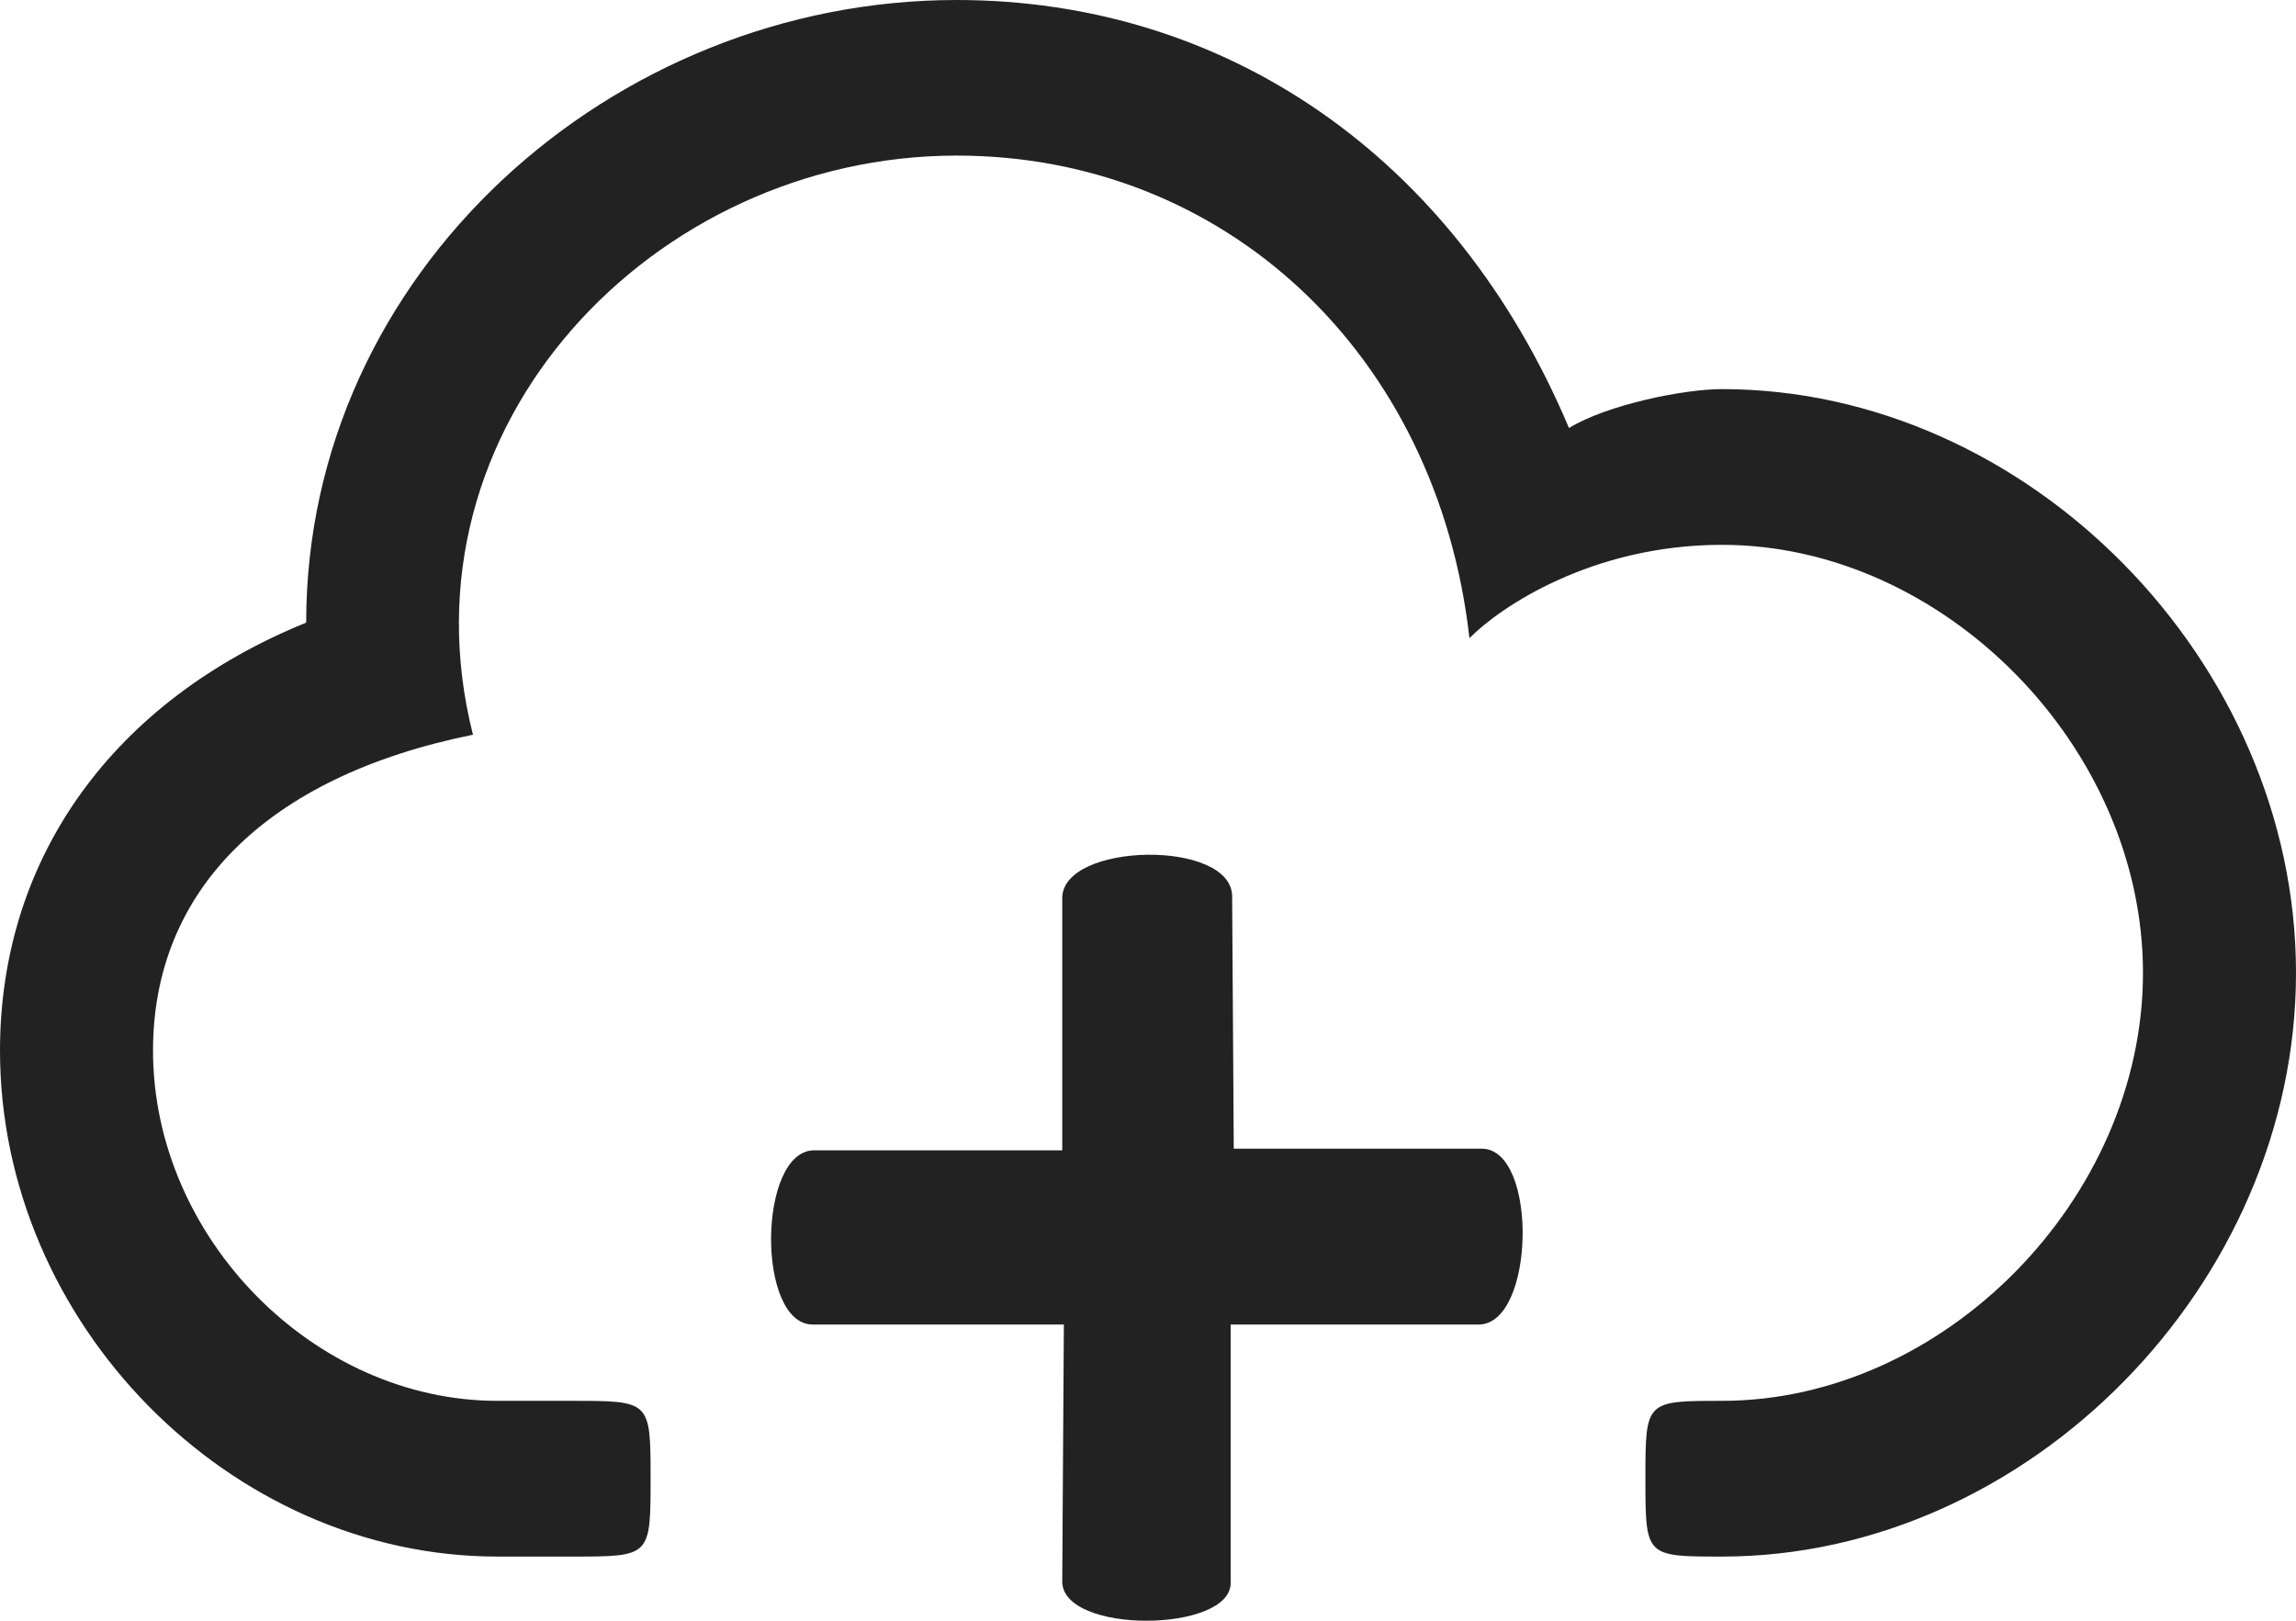
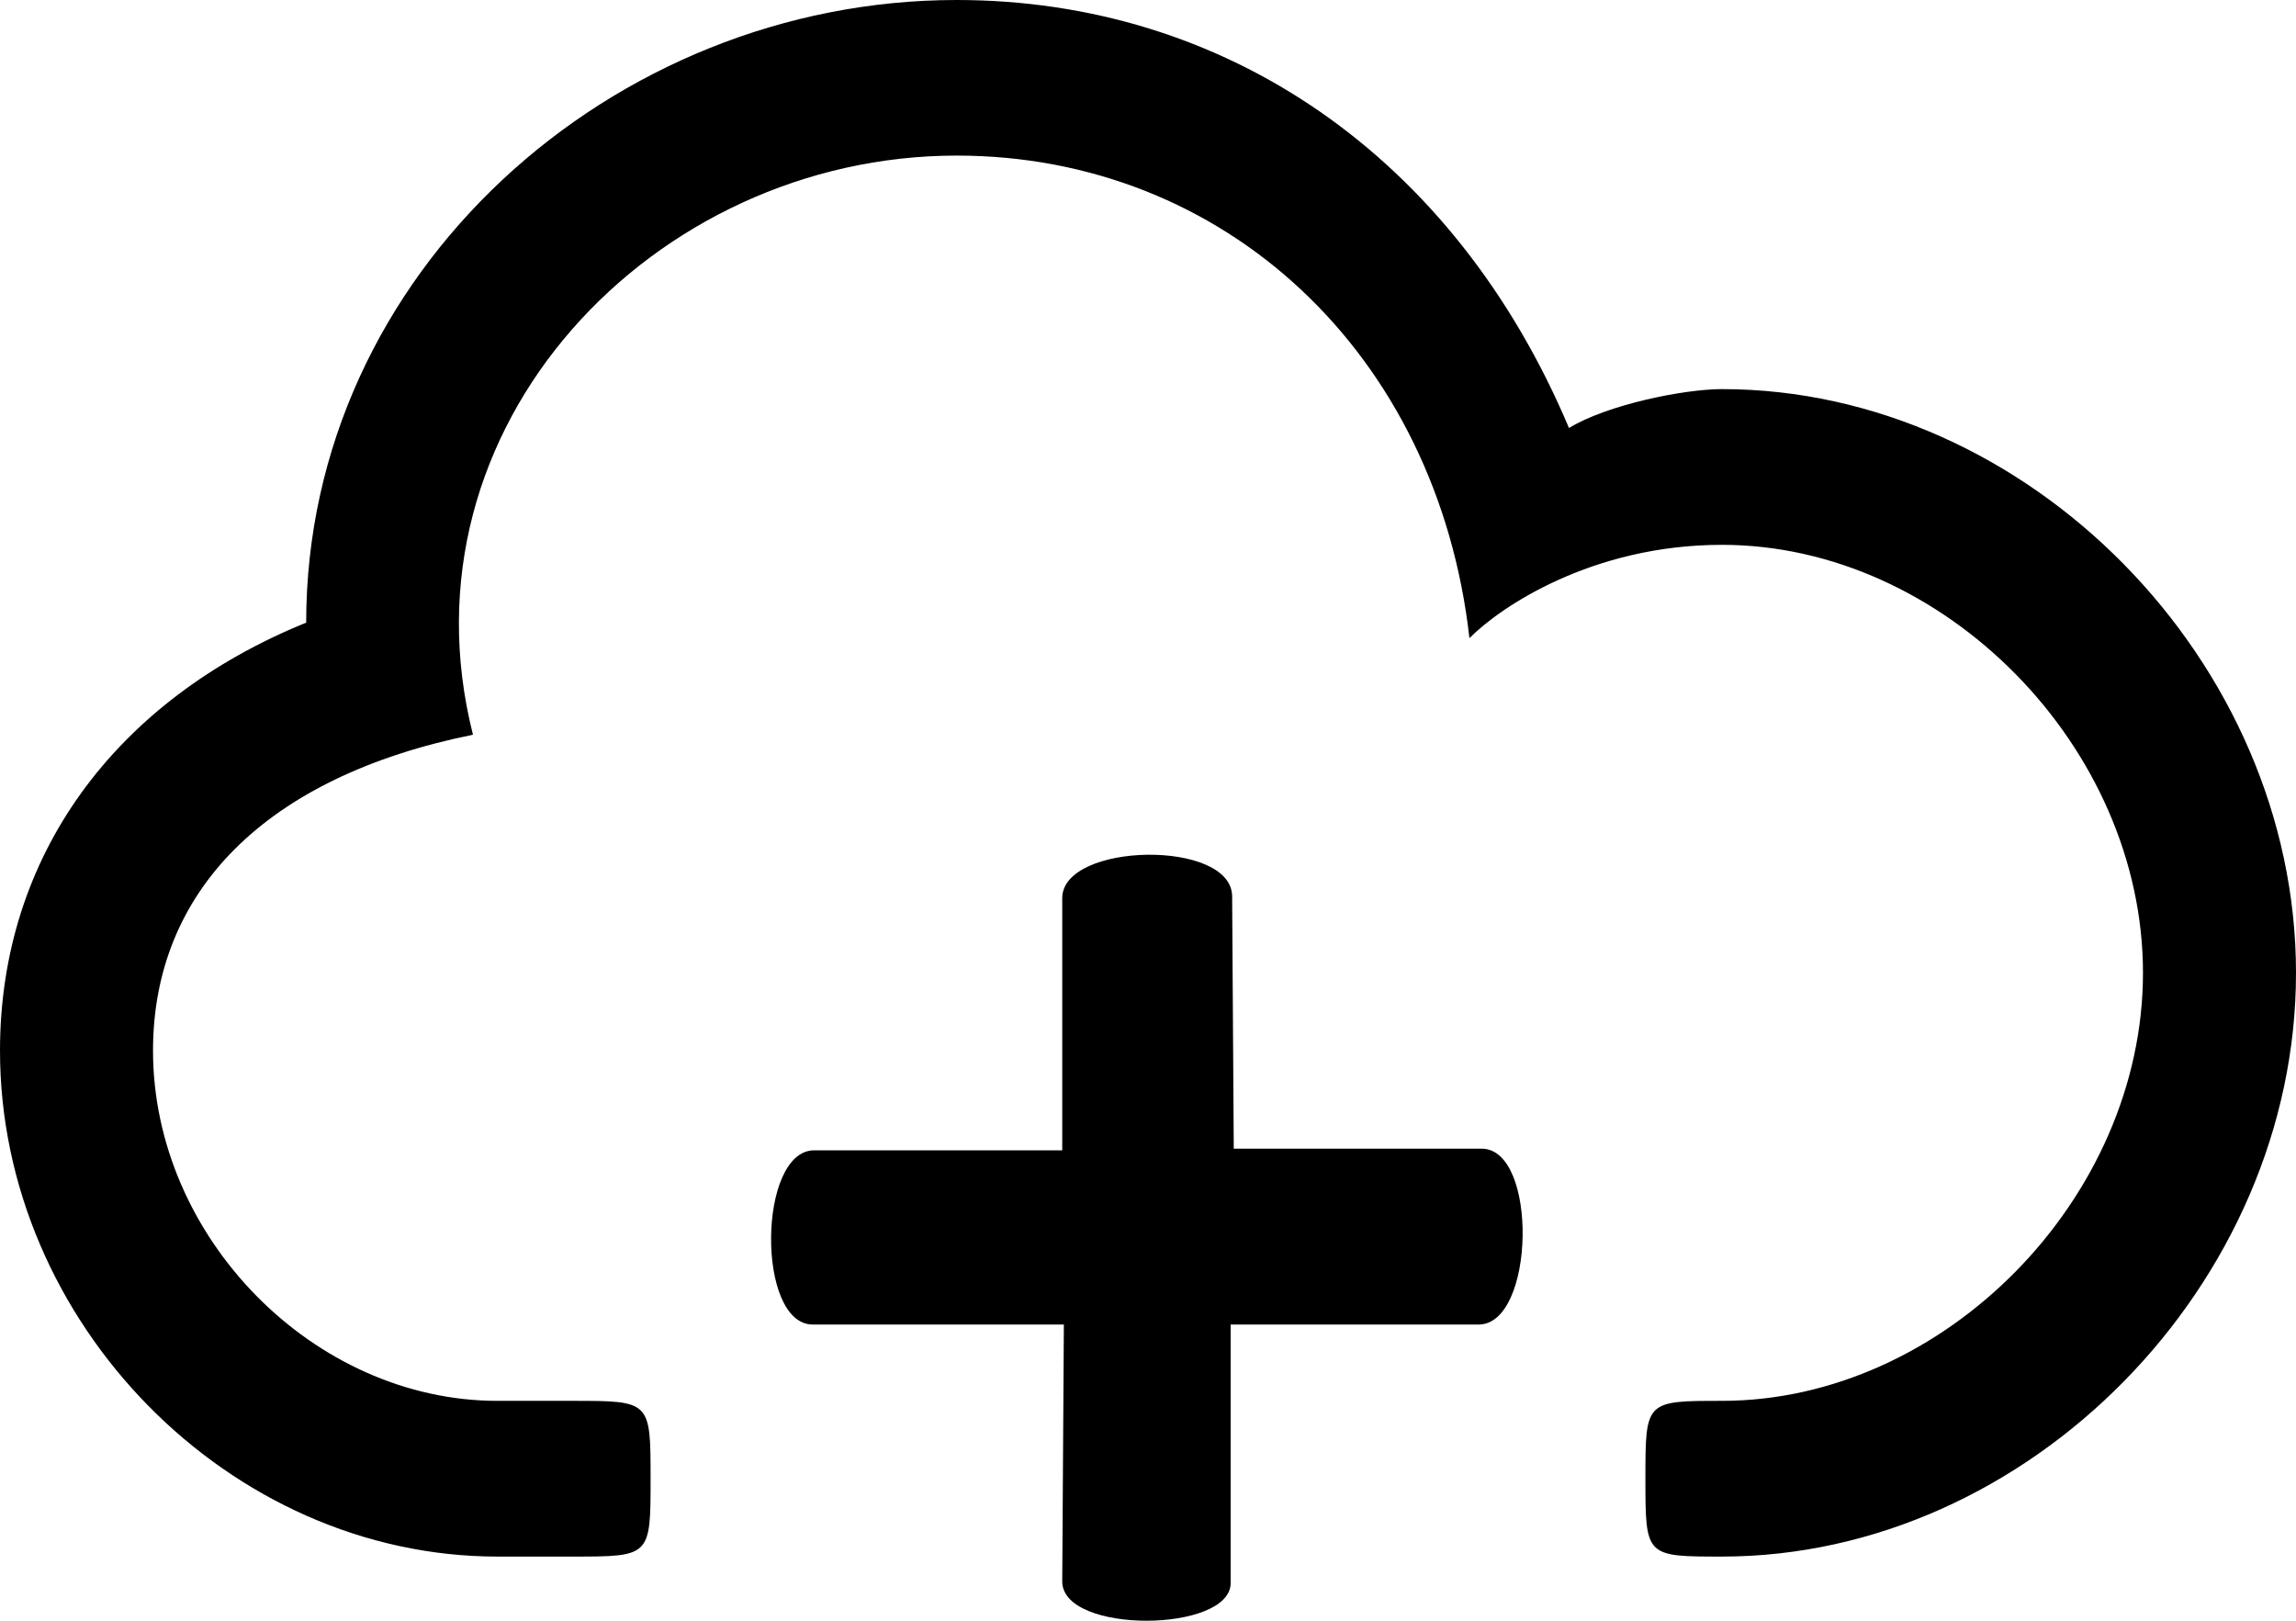
<svg xmlns="http://www.w3.org/2000/svg" width="17px" height="12px" viewBox="0 0 17 12" version="1.1">
-   <g id="Page-1" stroke="none" stroke-width="1" fill="#222" fill-rule="evenodd">
+   <g id="Page-1" stroke="none" stroke-width="1" fill="#000" fill-rule="evenodd">
    <g id="Desktop-HD-Copy" transform="translate(-239, -335)" fill-rule="nonzero">
      <g id="Hybrid-Explorer" transform="translate(35, 322)">
        <g id="noun_Add-Cloud_468630" transform="translate(204, 13)">
          <path d="M9.112,0.279 L9.112,2.193 L10.948,2.193 C11.367,2.193 11.39,3.495 10.971,3.495 L9.135,3.495 L9.123,5.362 C9.123,5.788 7.865,5.765 7.865,5.35 L7.865,3.483 L6.029,3.483 C5.61,3.483 5.599,2.193 6.018,2.193 L7.877,2.193 L7.865,0.291 C7.865,-0.101 9.112,-0.089 9.112,0.279 Z M12.75,9.119 C12.467,9.119 11.9,9.004 11.617,8.831 C10.767,10.848 9.067,12 7.083,12 C4.533,12 2.267,9.983 2.267,7.39 C0.85,6.814 0,5.661 0,4.221 C0,2.204 1.7,0.475 3.683,0.475 L4.239,0.475 C4.817,0.475 4.817,0.475 4.817,1.052 C4.817,1.628 4.817,1.628 4.239,1.628 L3.683,1.628 C2.323,1.628 1.133,2.838 1.133,4.221 C1.133,5.396 1.961,6.249 3.502,6.56 C2.924,8.842 4.839,10.848 7.083,10.848 C9.067,10.848 10.642,9.384 10.88,7.275 C11.107,7.505 11.787,7.966 12.75,7.966 C14.393,7.966 15.867,6.468 15.867,4.797 C15.867,3.126 14.393,1.628 12.75,1.628 C12.183,1.628 12.183,1.628 12.183,1.052 C12.183,0.475 12.183,0.475 12.75,0.475 C15.017,0.475 17,2.492 17,4.797 C17,7.102 15.017,9.119 12.75,9.119 Z" id="Shape" transform="translate(8.5, 6) scale(-1, 1) rotate(-180) translate(-8.5, -6) " />
        </g>
      </g>
    </g>
  </g>
</svg>
